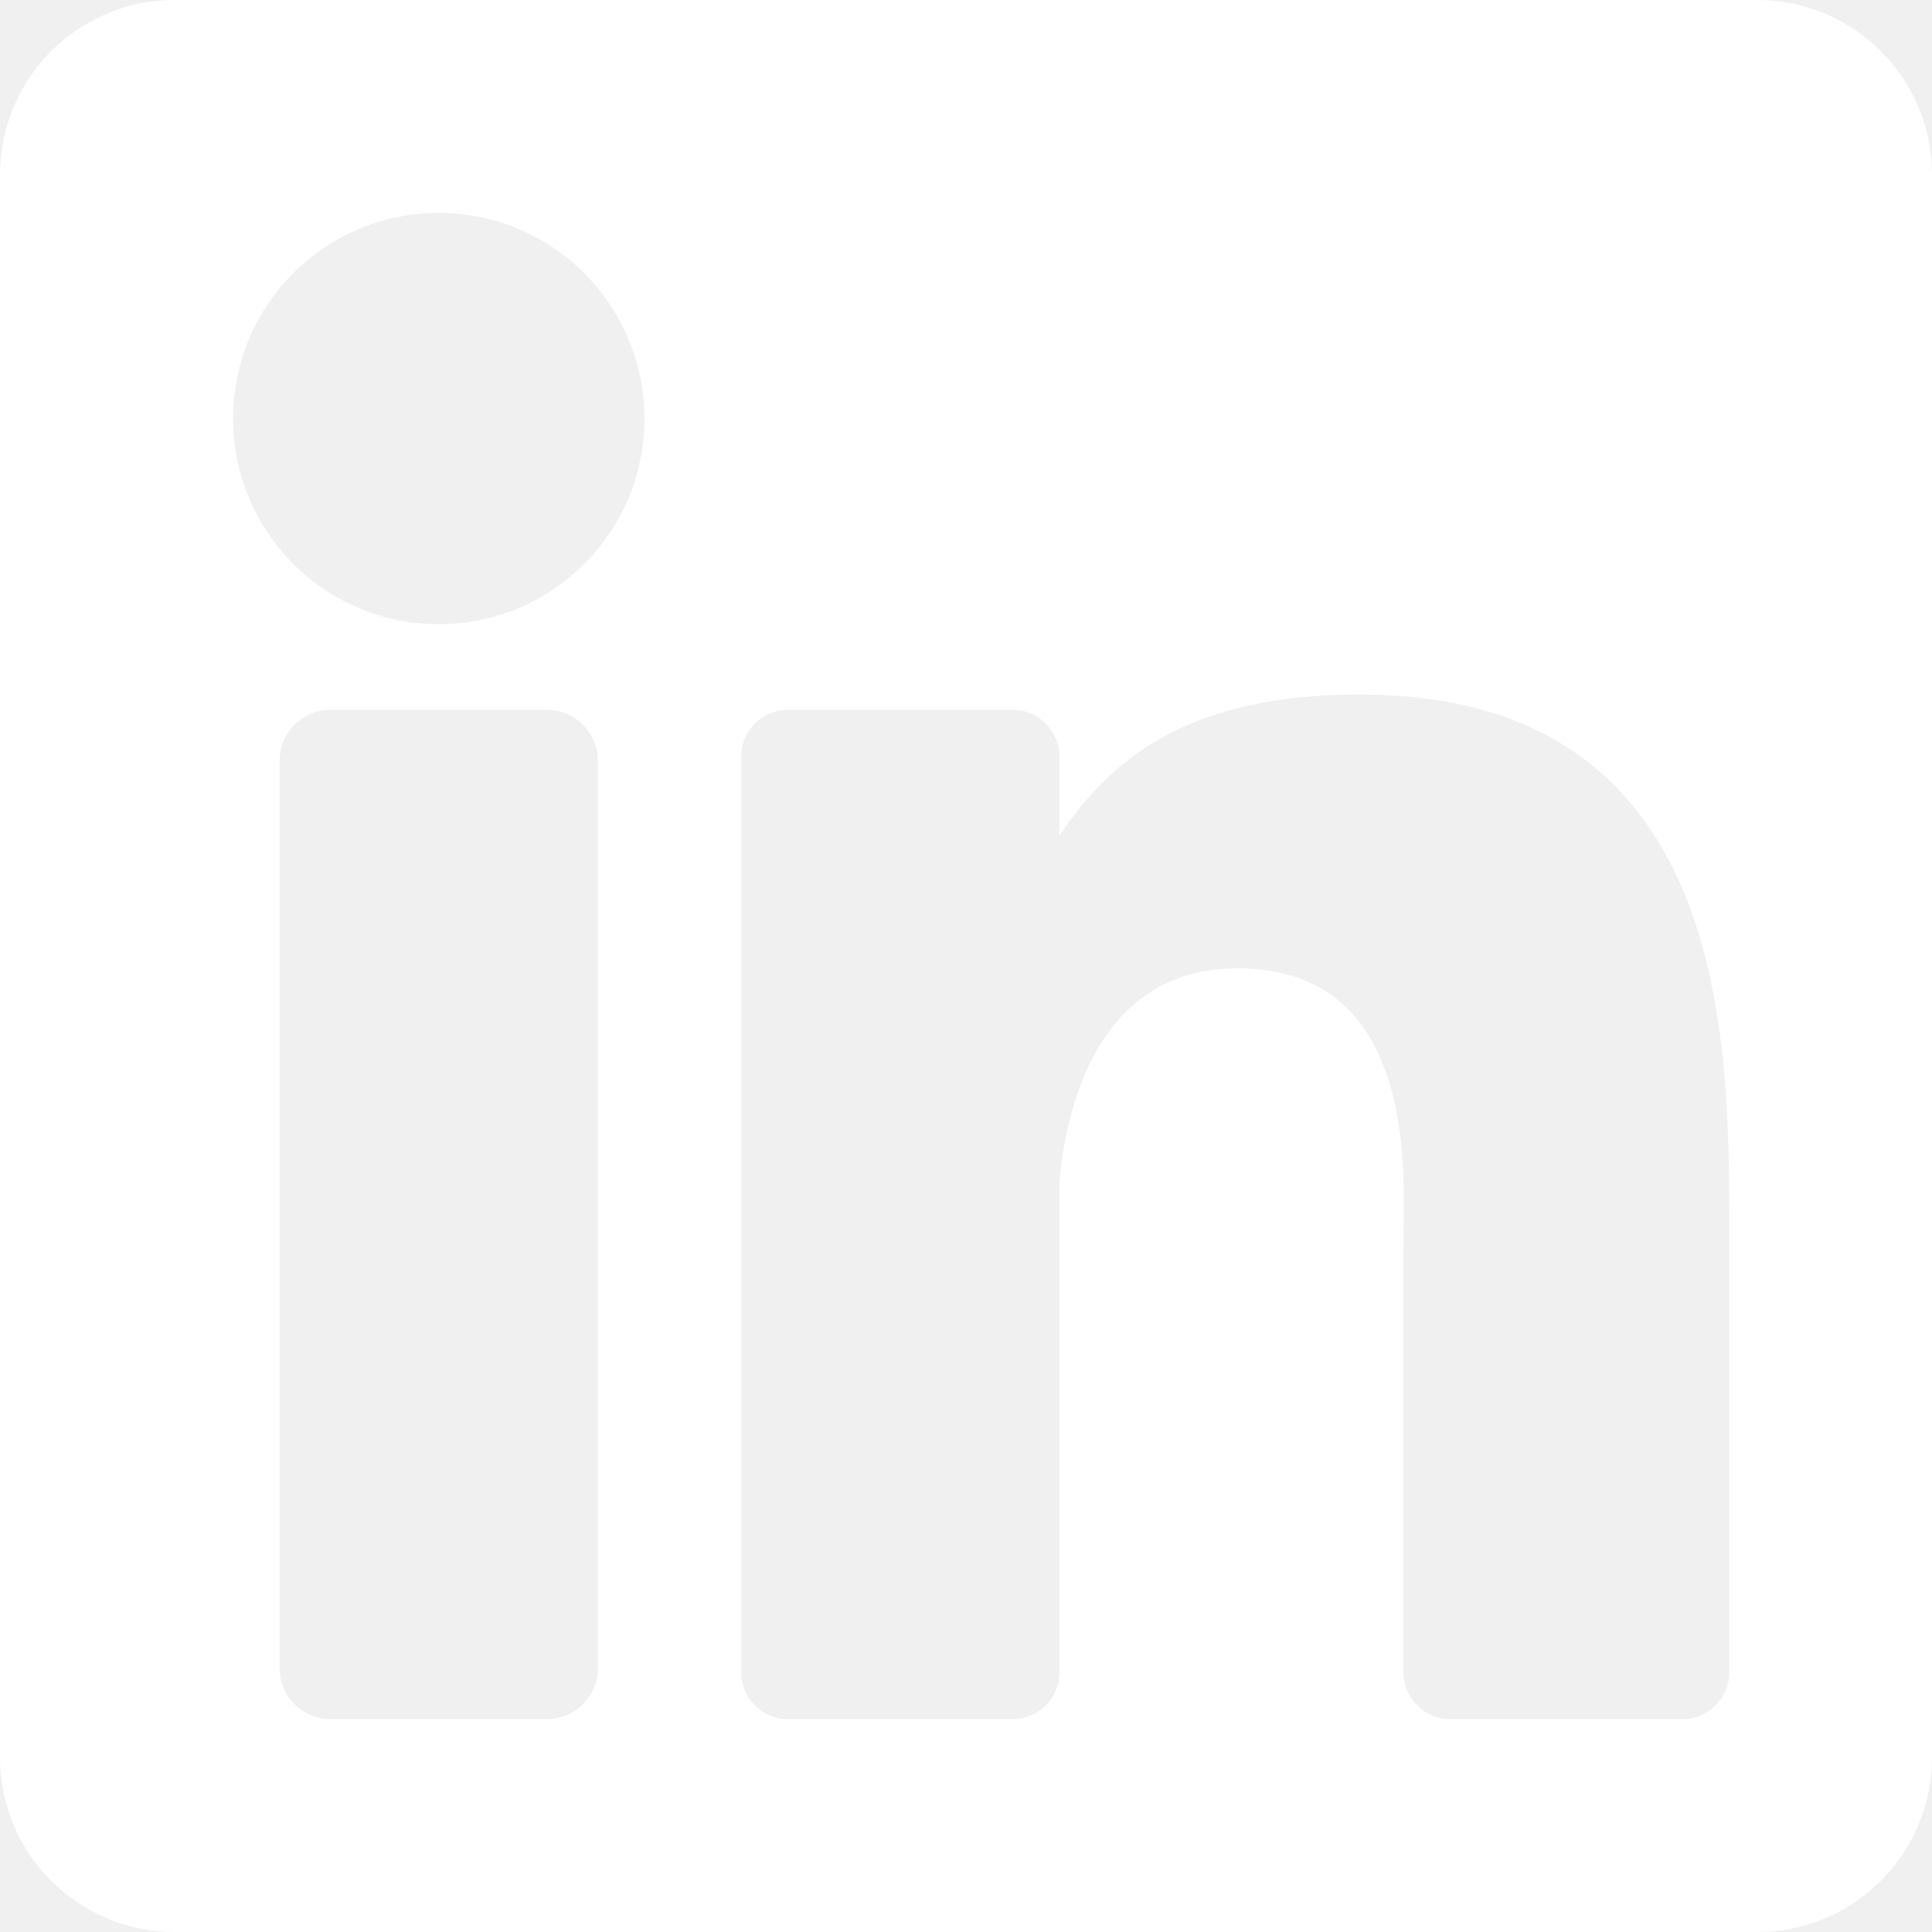
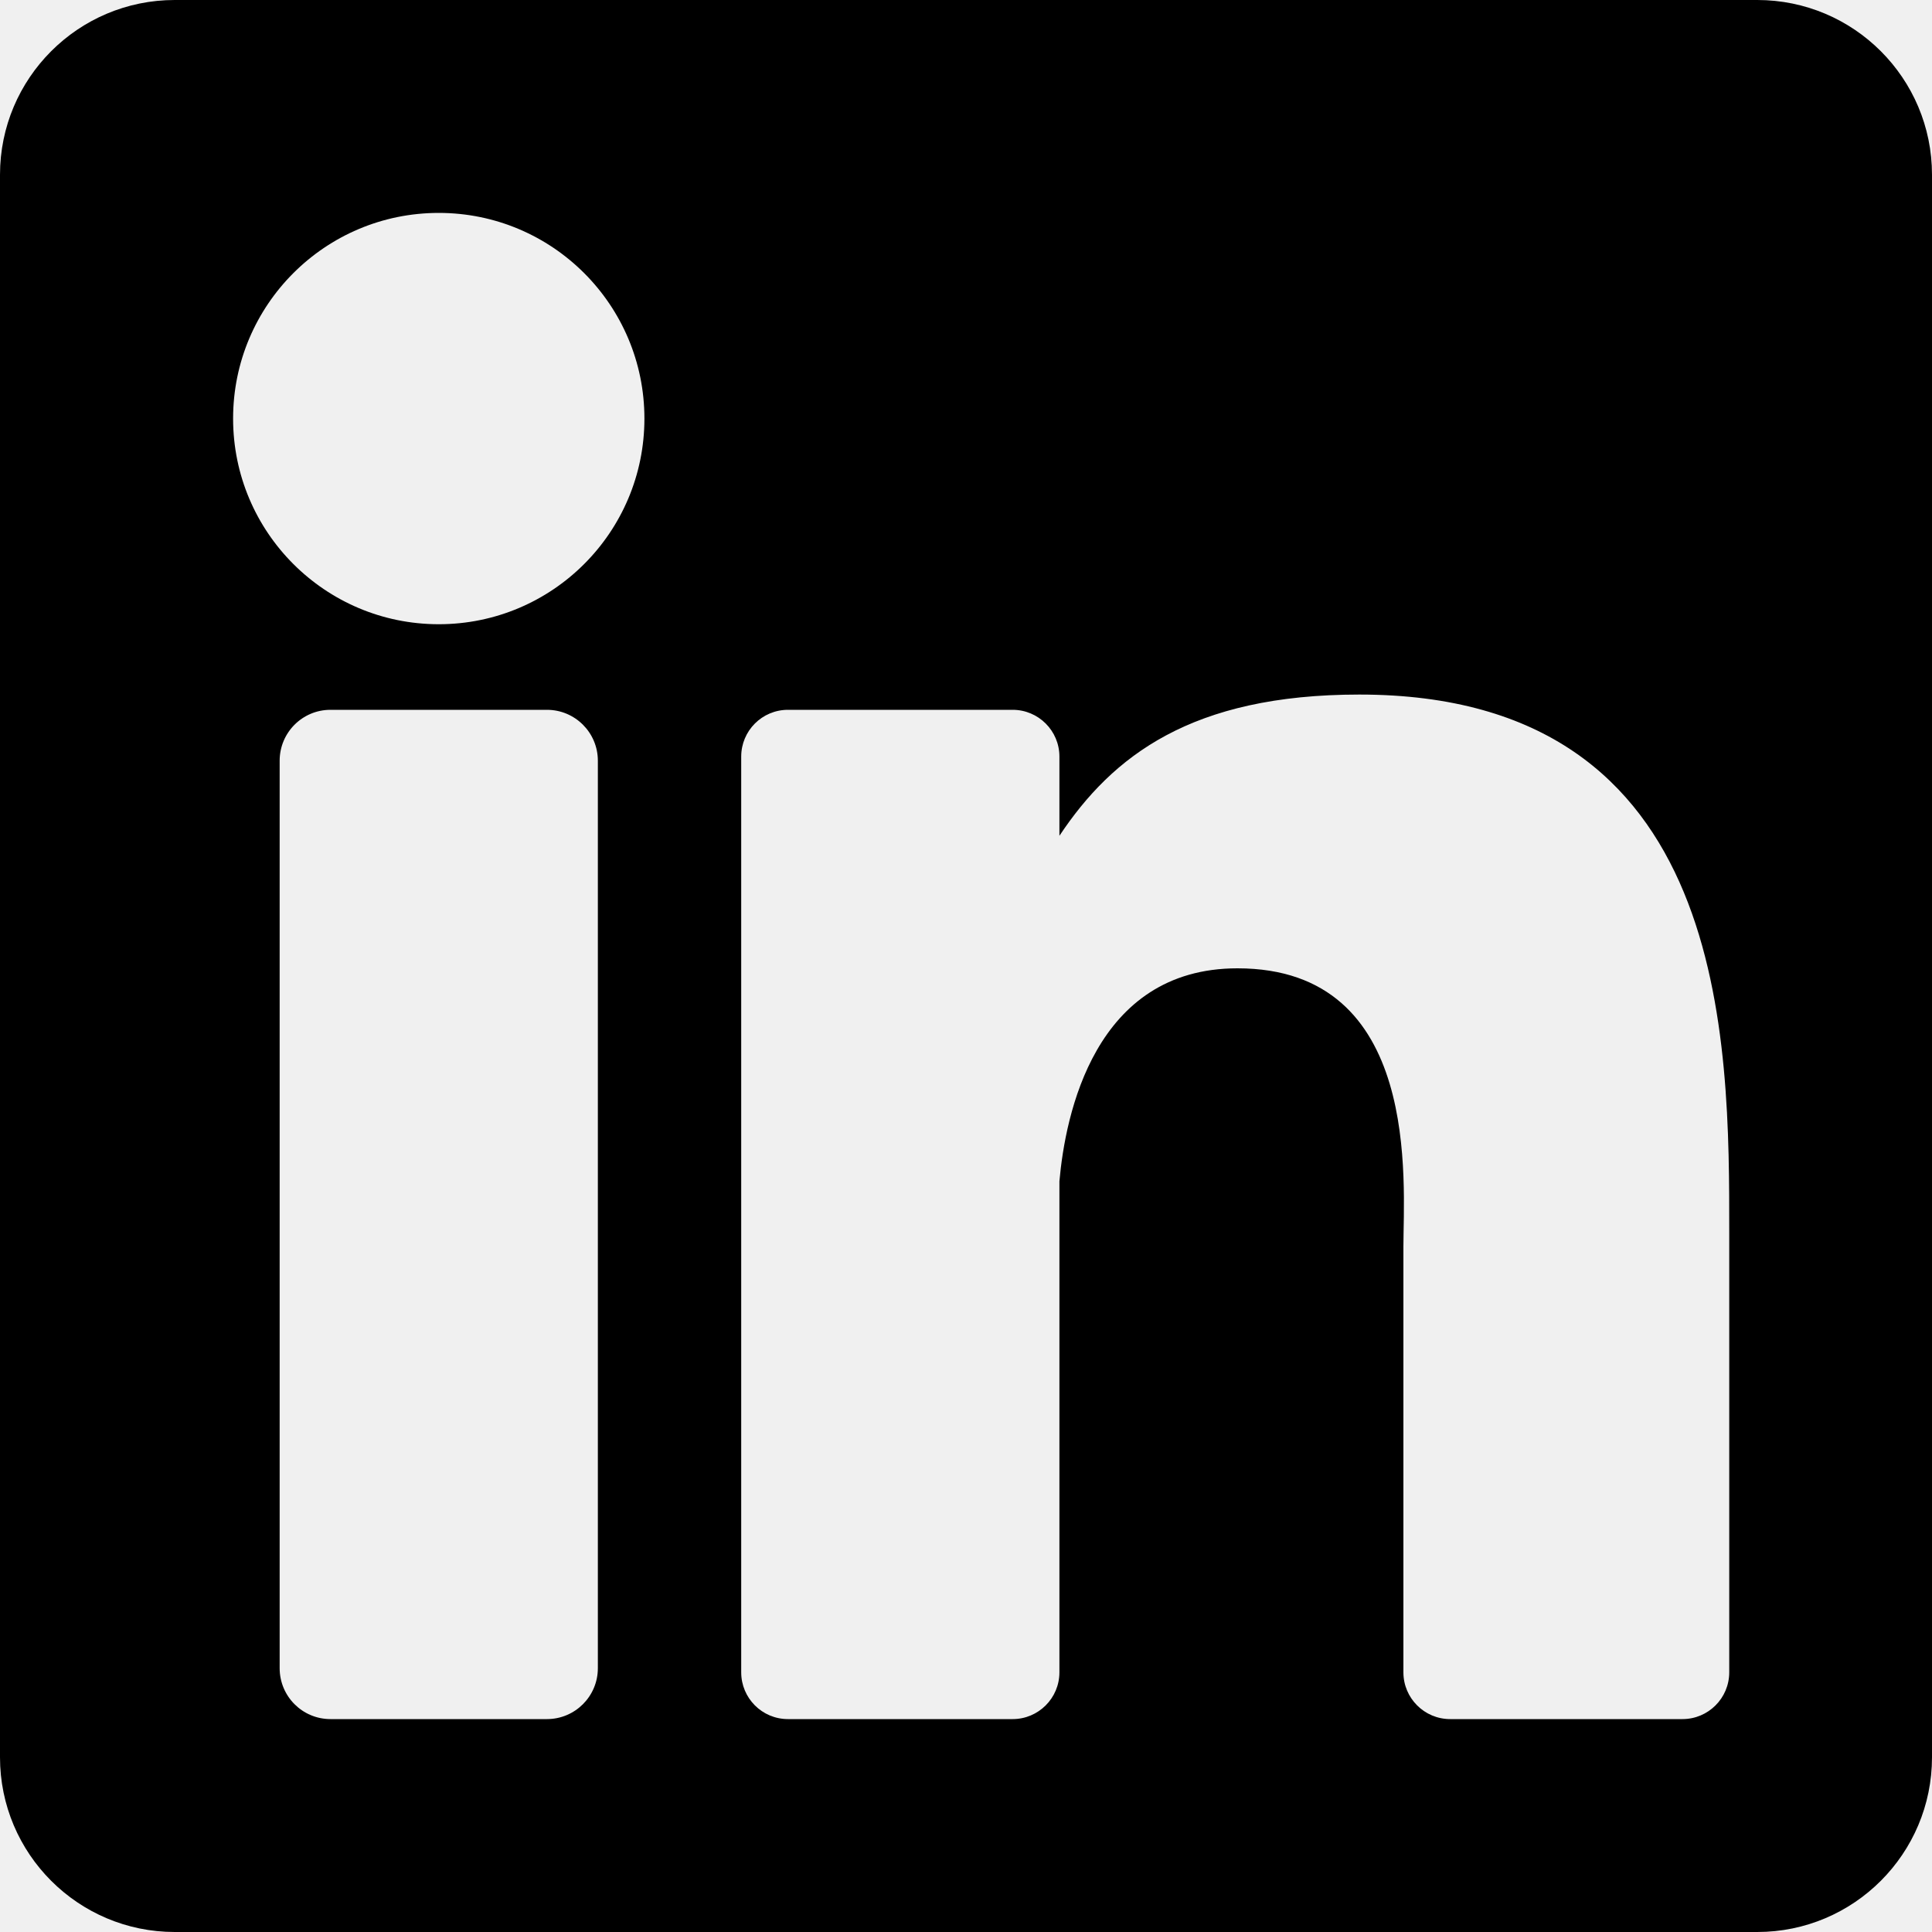
<svg xmlns="http://www.w3.org/2000/svg" width="20" height="20" viewBox="0 0 20 20" fill="none">
-   <path d="M18.191 0H1.809C0.81 0 0 0.81 0 1.809V18.191C0 19.19 0.81 20 1.809 20H18.191C19.19 20 20 19.19 20 18.191V1.809C20 0.81 19.19 0 18.191 0ZM6.189 17.269C6.189 17.56 5.953 17.796 5.662 17.796H3.421C3.13 17.796 2.895 17.56 2.895 17.269V7.875C2.895 7.584 3.13 7.348 3.421 7.348H5.662C5.953 7.348 6.189 7.584 6.189 7.875V17.269ZM4.542 6.462C3.366 6.462 2.413 5.509 2.413 4.333C2.413 3.157 3.366 2.204 4.542 2.204C5.718 2.204 6.671 3.157 6.671 4.333C6.671 5.509 5.718 6.462 4.542 6.462ZM17.901 17.312C17.901 17.579 17.684 17.796 17.417 17.796H15.012C14.745 17.796 14.528 17.579 14.528 17.312V12.905C14.528 12.248 14.721 10.024 12.81 10.024C11.328 10.024 11.027 11.546 10.967 12.229V17.312C10.967 17.579 10.75 17.796 10.483 17.796H8.157C7.889 17.796 7.673 17.579 7.673 17.312V7.832C7.673 7.565 7.889 7.348 8.157 7.348H10.483C10.75 7.348 10.967 7.565 10.967 7.832V8.652C11.516 7.827 12.333 7.19 14.072 7.19C17.923 7.19 17.901 10.788 17.901 12.765V17.312Z" fill="white" />
+   <path d="M18.191 0H1.809C0.81 0 0 0.81 0 1.809V18.191C0 19.19 0.81 20 1.809 20H18.191C19.19 20 20 19.19 20 18.191V1.809C20 0.81 19.19 0 18.191 0ZM6.189 17.269C6.189 17.56 5.953 17.796 5.662 17.796H3.421C3.13 17.796 2.895 17.56 2.895 17.269V7.875C2.895 7.584 3.13 7.348 3.421 7.348H5.662C5.953 7.348 6.189 7.584 6.189 7.875V17.269ZM4.542 6.462C3.366 6.462 2.413 5.509 2.413 4.333C2.413 3.157 3.366 2.204 4.542 2.204C5.718 2.204 6.671 3.157 6.671 4.333C6.671 5.509 5.718 6.462 4.542 6.462ZM17.901 17.312C17.901 17.579 17.684 17.796 17.417 17.796H15.012C14.745 17.796 14.528 17.579 14.528 17.312V12.905C14.528 12.248 14.721 10.024 12.81 10.024C11.328 10.024 11.027 11.546 10.967 12.229V17.312C10.967 17.579 10.75 17.796 10.483 17.796H8.157C7.889 17.796 7.673 17.579 7.673 17.312V7.832C7.673 7.565 7.889 7.348 8.157 7.348H10.483C10.75 7.348 10.967 7.565 10.967 7.832V8.652C11.516 7.827 12.333 7.19 14.072 7.19C17.923 7.19 17.901 10.788 17.901 12.765V17.312Z" fill="currentColor" />
</svg>
